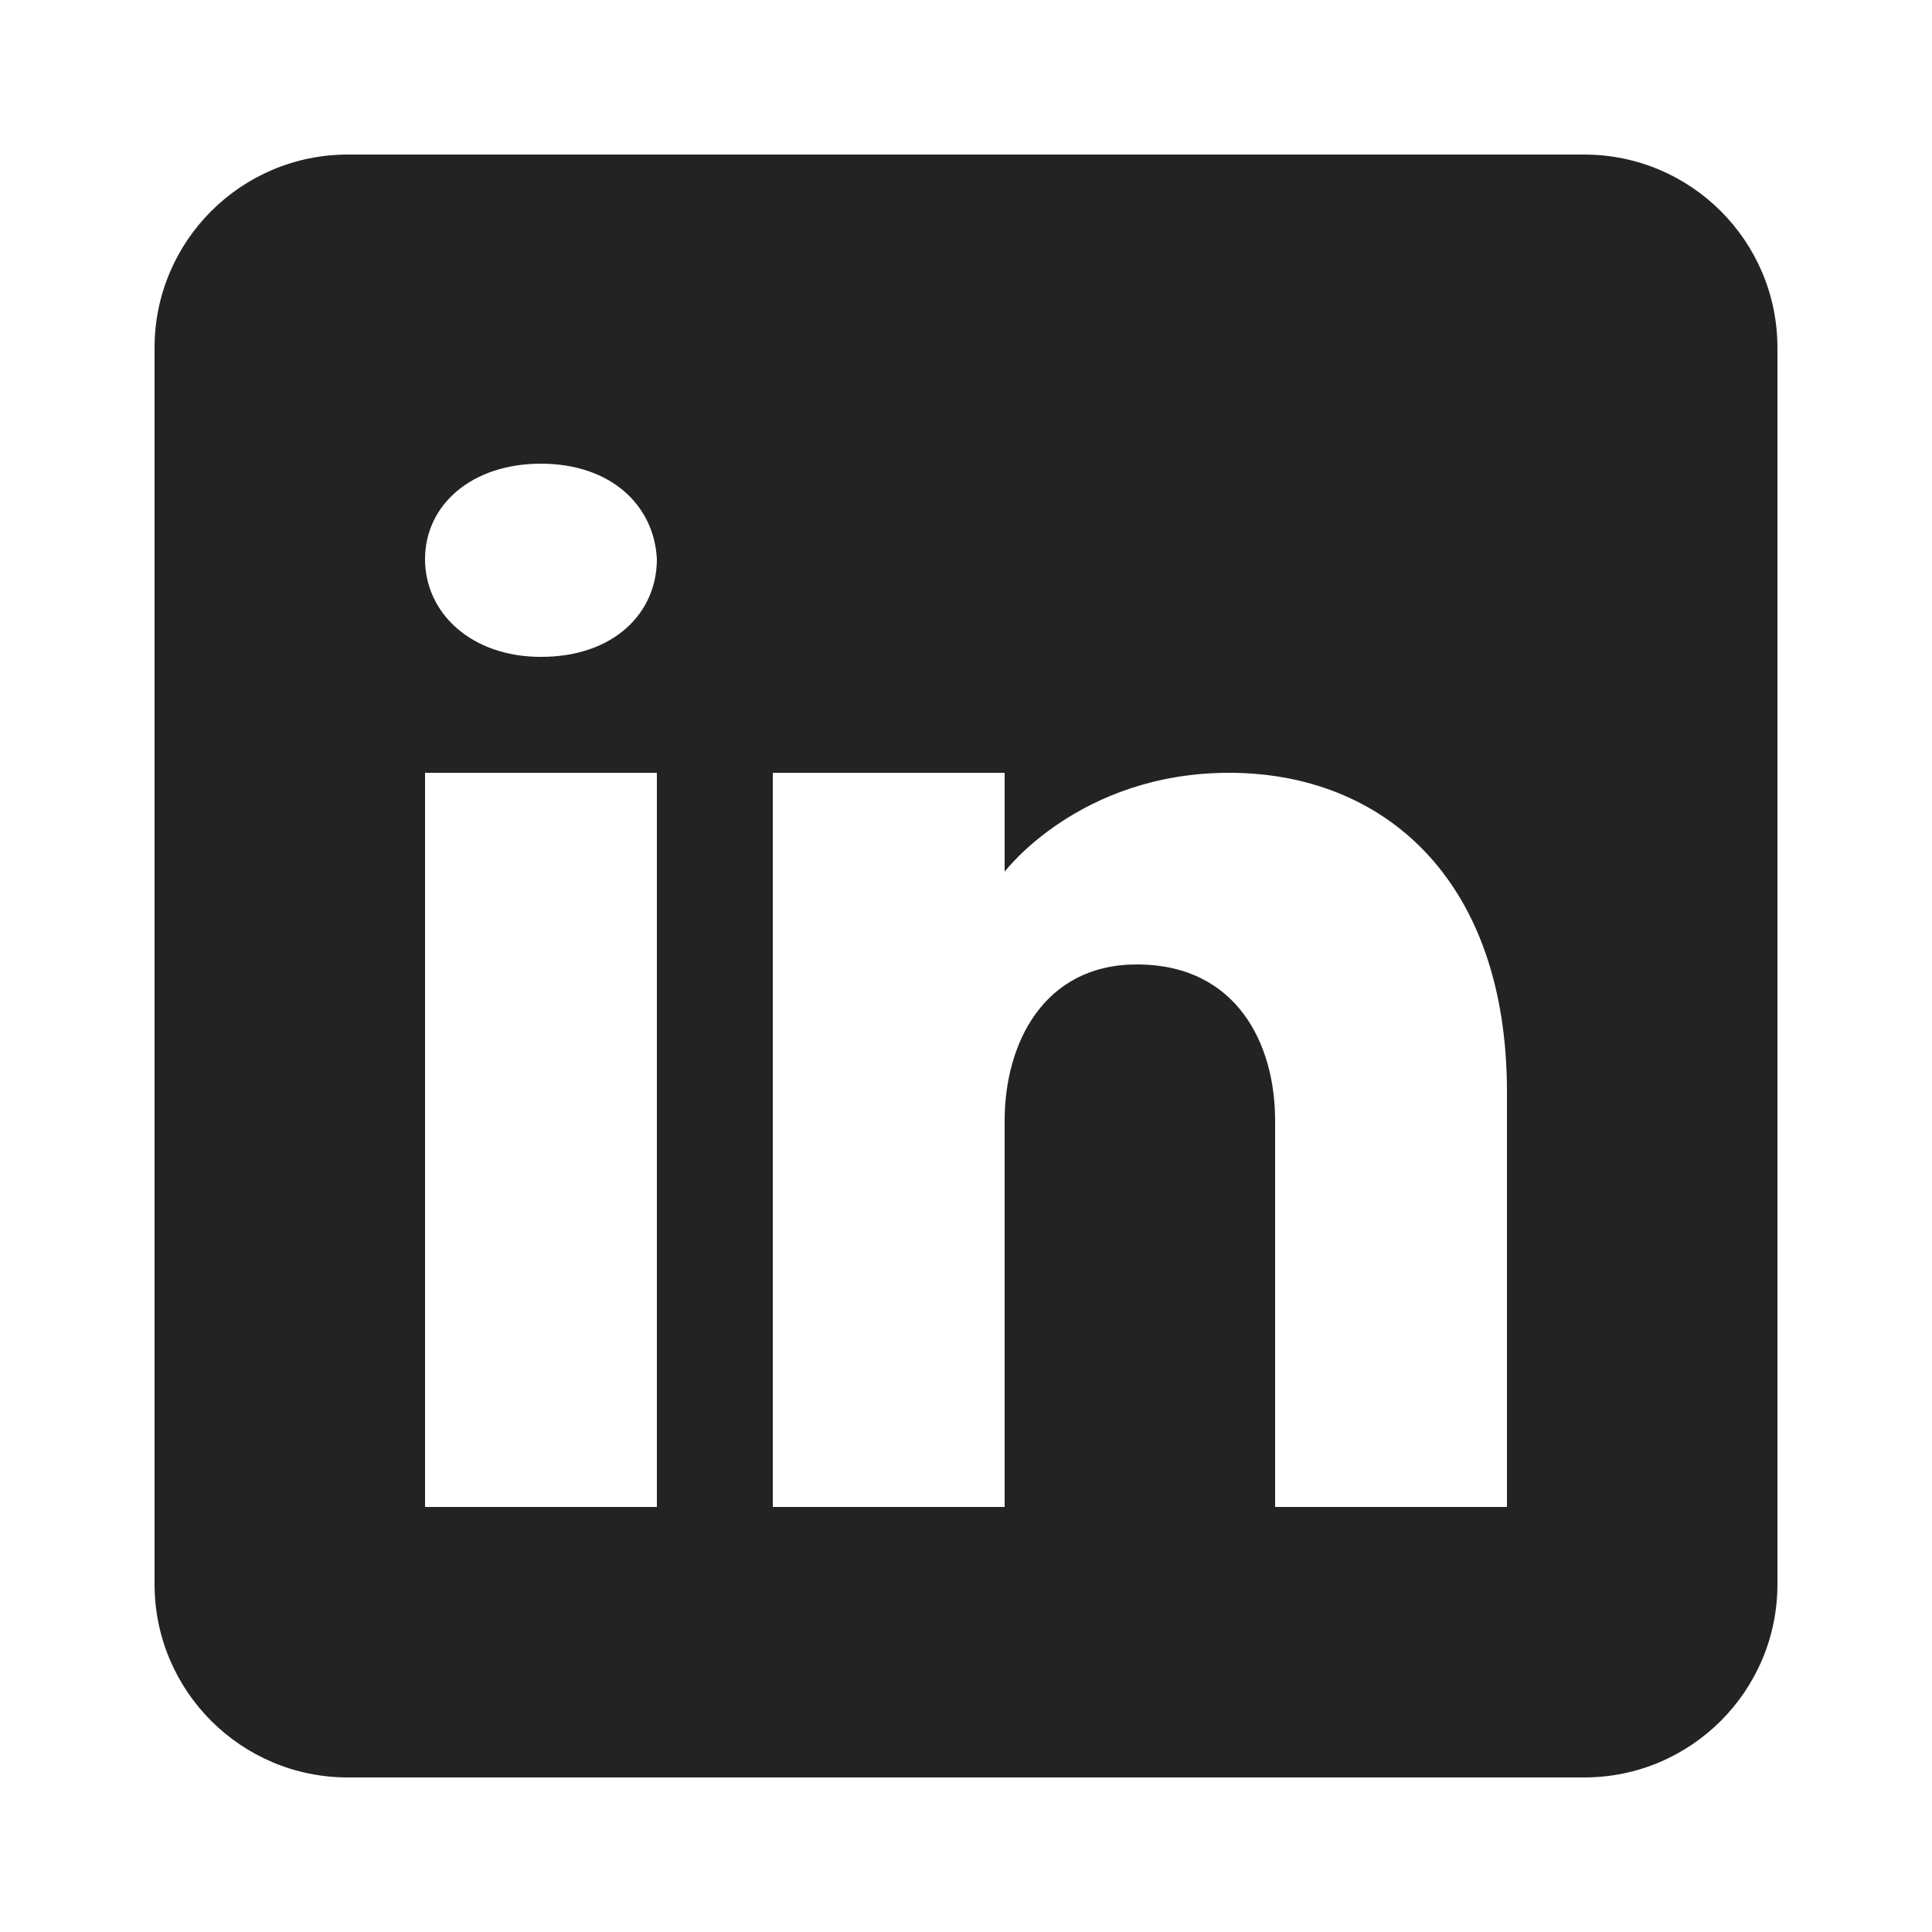
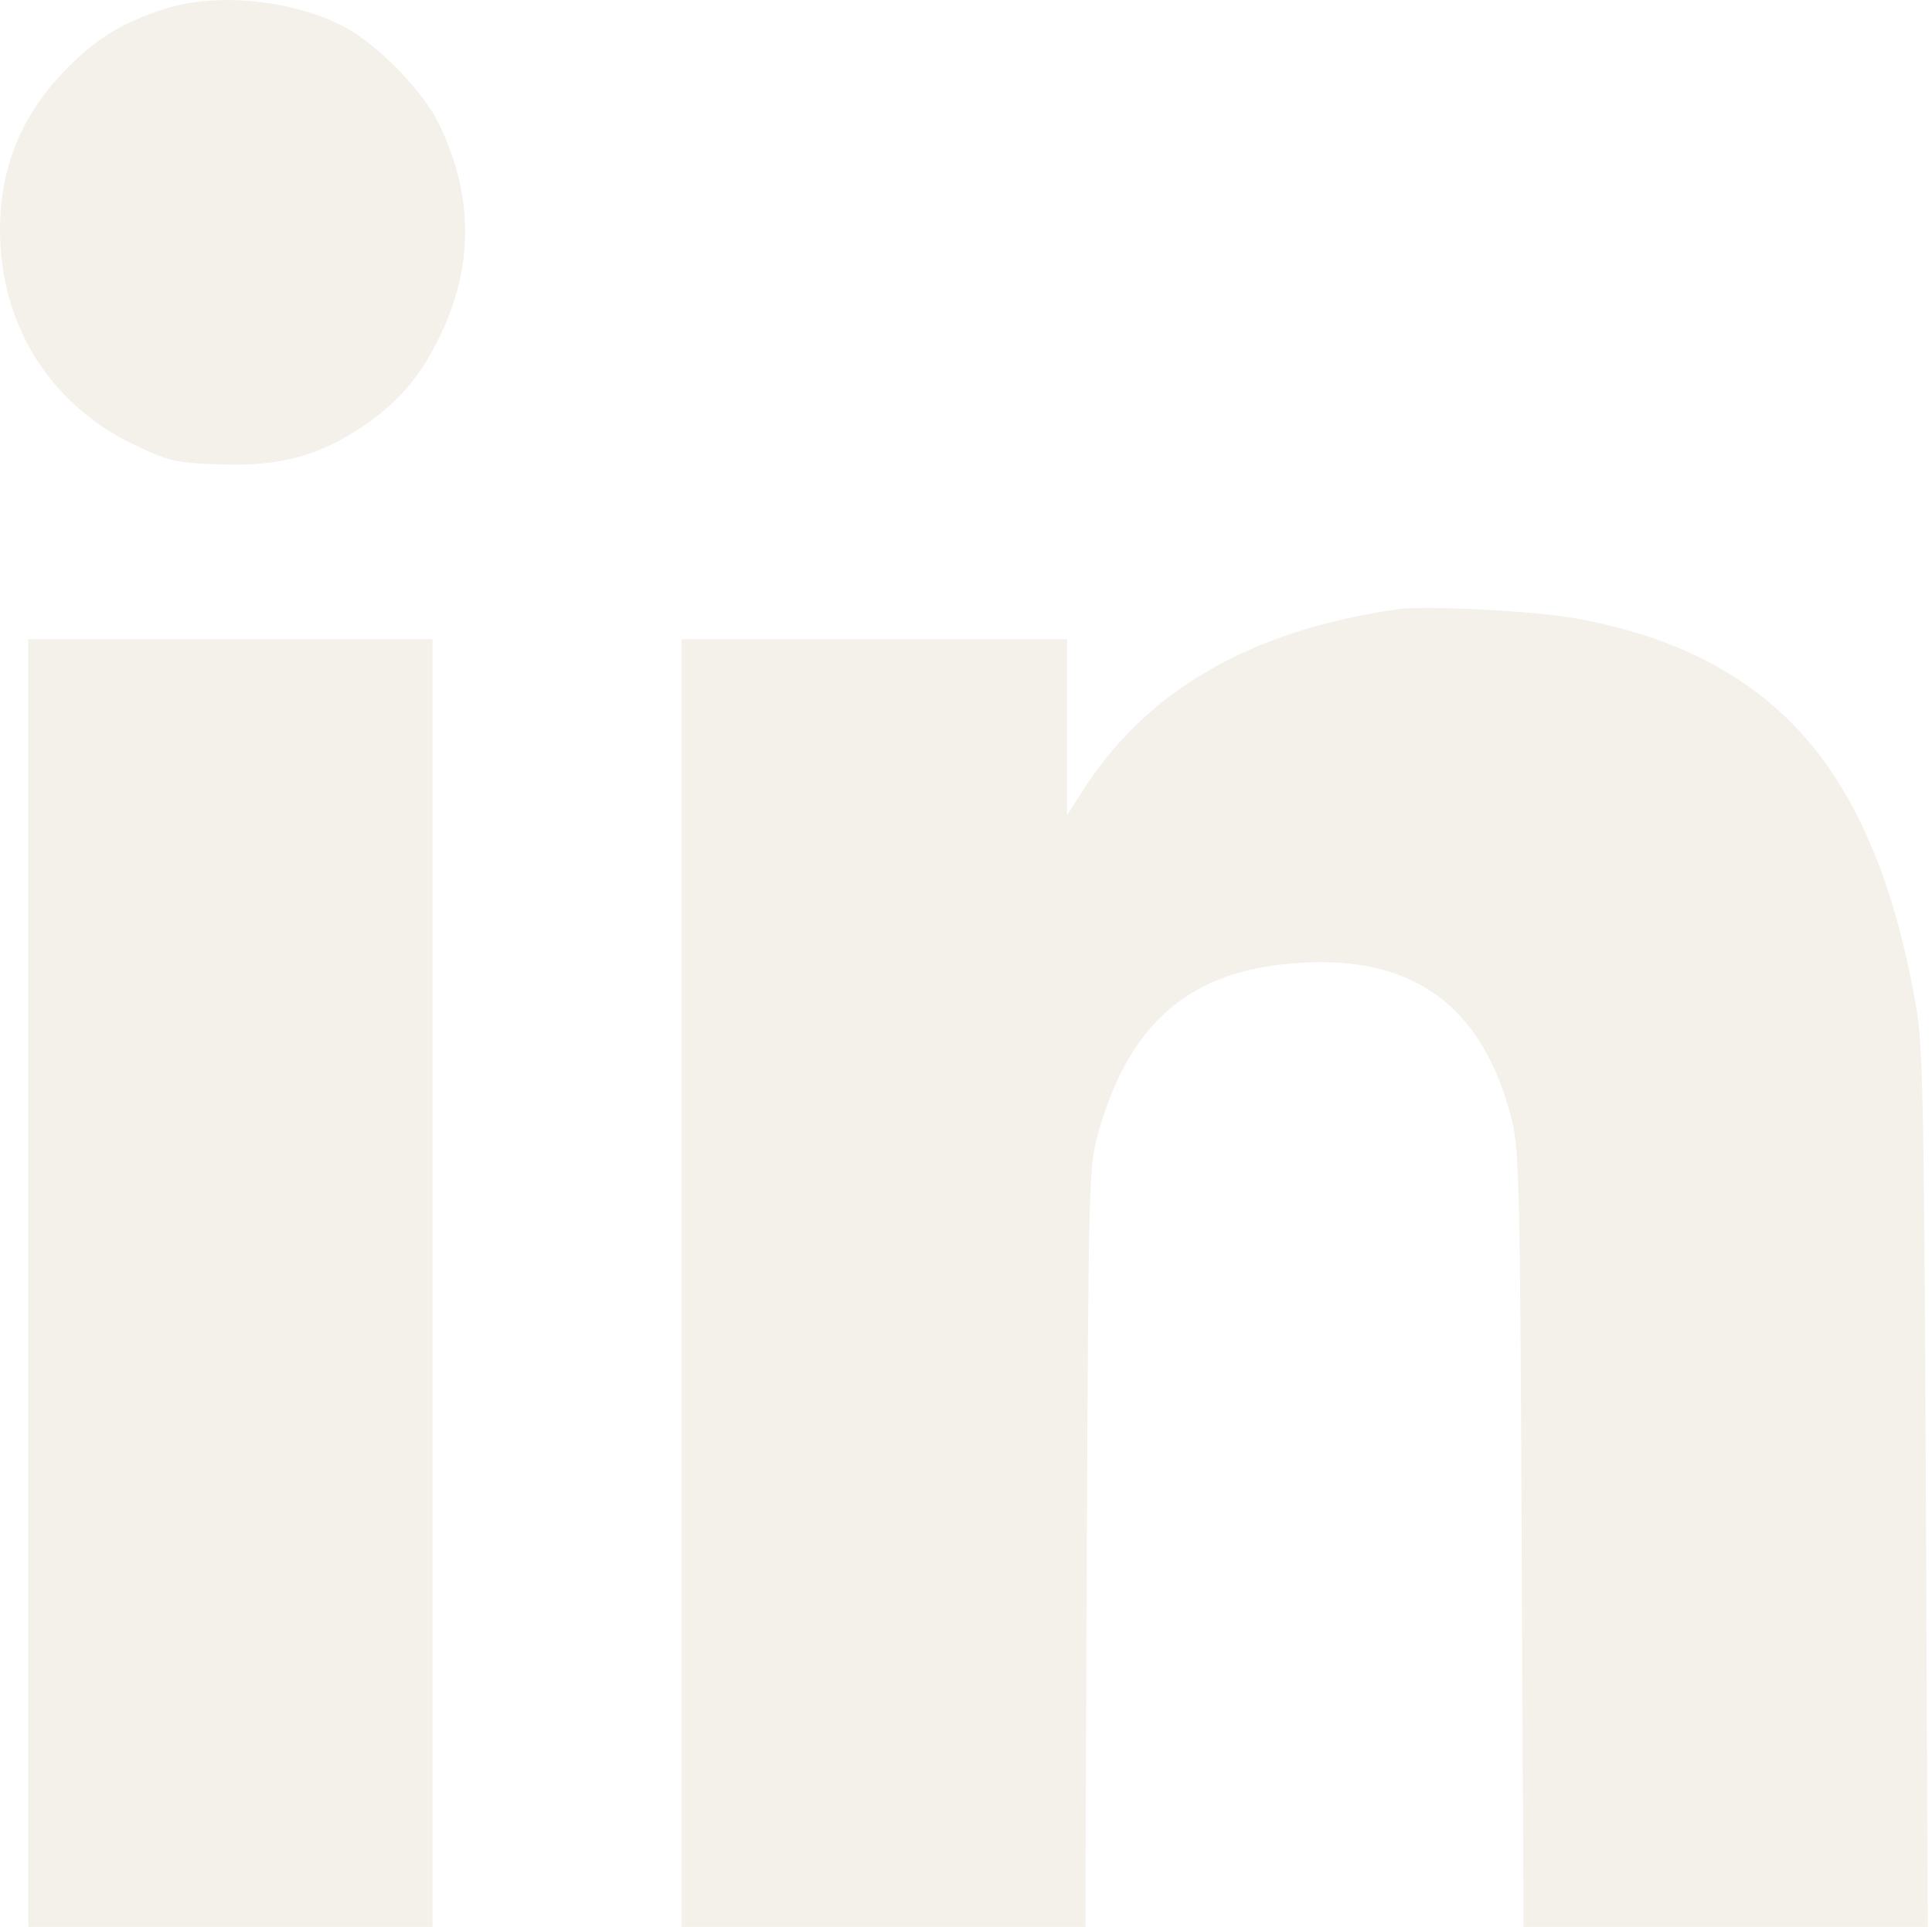
- <svg xmlns="http://www.w3.org/2000/svg" viewBox="0,0,256,256" width="50px" height="50px" fill-rule="nonzero">
-   <g fill="#232323" fill-rule="nonzero" stroke="none" stroke-width="1" stroke-linecap="butt" stroke-linejoin="miter" stroke-miterlimit="10" stroke-dasharray="" stroke-dashoffset="0" font-family="none" font-weight="none" font-size="none" text-anchor="none" style="mix-blend-mode: normal">
-     <g transform="scale(5.12,5.12)">
-       <path d="M41,4h-32c-2.76,0 -5,2.24 -5,5v32c0,2.76 2.24,5 5,5h32c2.76,0 5,-2.24 5,-5v-32c0,-2.76 -2.24,-5 -5,-5zM17,20v19h-6v-19zM11,14.47c0,-1.4 1.2,-2.47 3,-2.47c1.8,0 2.93,1.07 3,2.47c0,1.4 -1.12,2.53 -3,2.53c-1.8,0 -3,-1.13 -3,-2.53zM39,39h-6c0,0 0,-9.26 0,-10c0,-2 -1,-4 -3.5,-4.04h-0.08c-2.42,0 -3.42,2.06 -3.42,4.04c0,0.91 0,10 0,10h-6v-19h6v2.56c0,0 1.93,-2.56 5.81,-2.56c3.97,0 7.19,2.73 7.19,8.26z" />
-     </g>
-   </g>
+ <svg xmlns="http://www.w3.org/2000/svg" width="411" height="410" viewBox="0 0 411 410" fill="none">
+   <path d="M35 1.9C26.1 4.8 20.9 7.9 14.4 14.4C4.7 24.1 0 35.4 0 49C0 69.1 10.7 86.2 28.7 94.7C35.8 98.1 37.4 98.5 46.7 98.8C59.2 99.3 67.6 97.1 76.9 90.9C84.7 85.7 89.4 80.2 93.6 71.5C100.9 56.4 100.7 41.2 93.2 26C89.9 19.3 80.3 9.5 73.4 5.8C62.6 -0 46.1 -1.7 35 1.9Z" fill="#F4F1EA" />
+   <path d="M297.5 129.6C266 134.1 243.8 146.9 230.1 168.6L227 173.4V154.7V136H186H145V273V410H188H230.9L231.2 329.2C231.6 250.1 231.6 248.3 233.7 240.8C240 218.6 252.2 207.4 272.8 205.2C299.5 202.2 315.5 213.2 321.7 238.7C323.2 244.7 323.4 255.2 323.7 327.7L324.1 410H367.1H410.1L409.7 316.7C409.3 235.9 409.1 222.2 407.6 214.1C402.2 183 391.9 162 375.6 148.8C364.9 140.2 351.9 134.6 335.3 131.6C327 130 303.1 128.8 297.5 129.6Z" fill="#F4F1EA" />
+   <path d="M6 273V410H49H92V273V136H49H6V273Z" fill="#F4F1EA" />
</svg>
